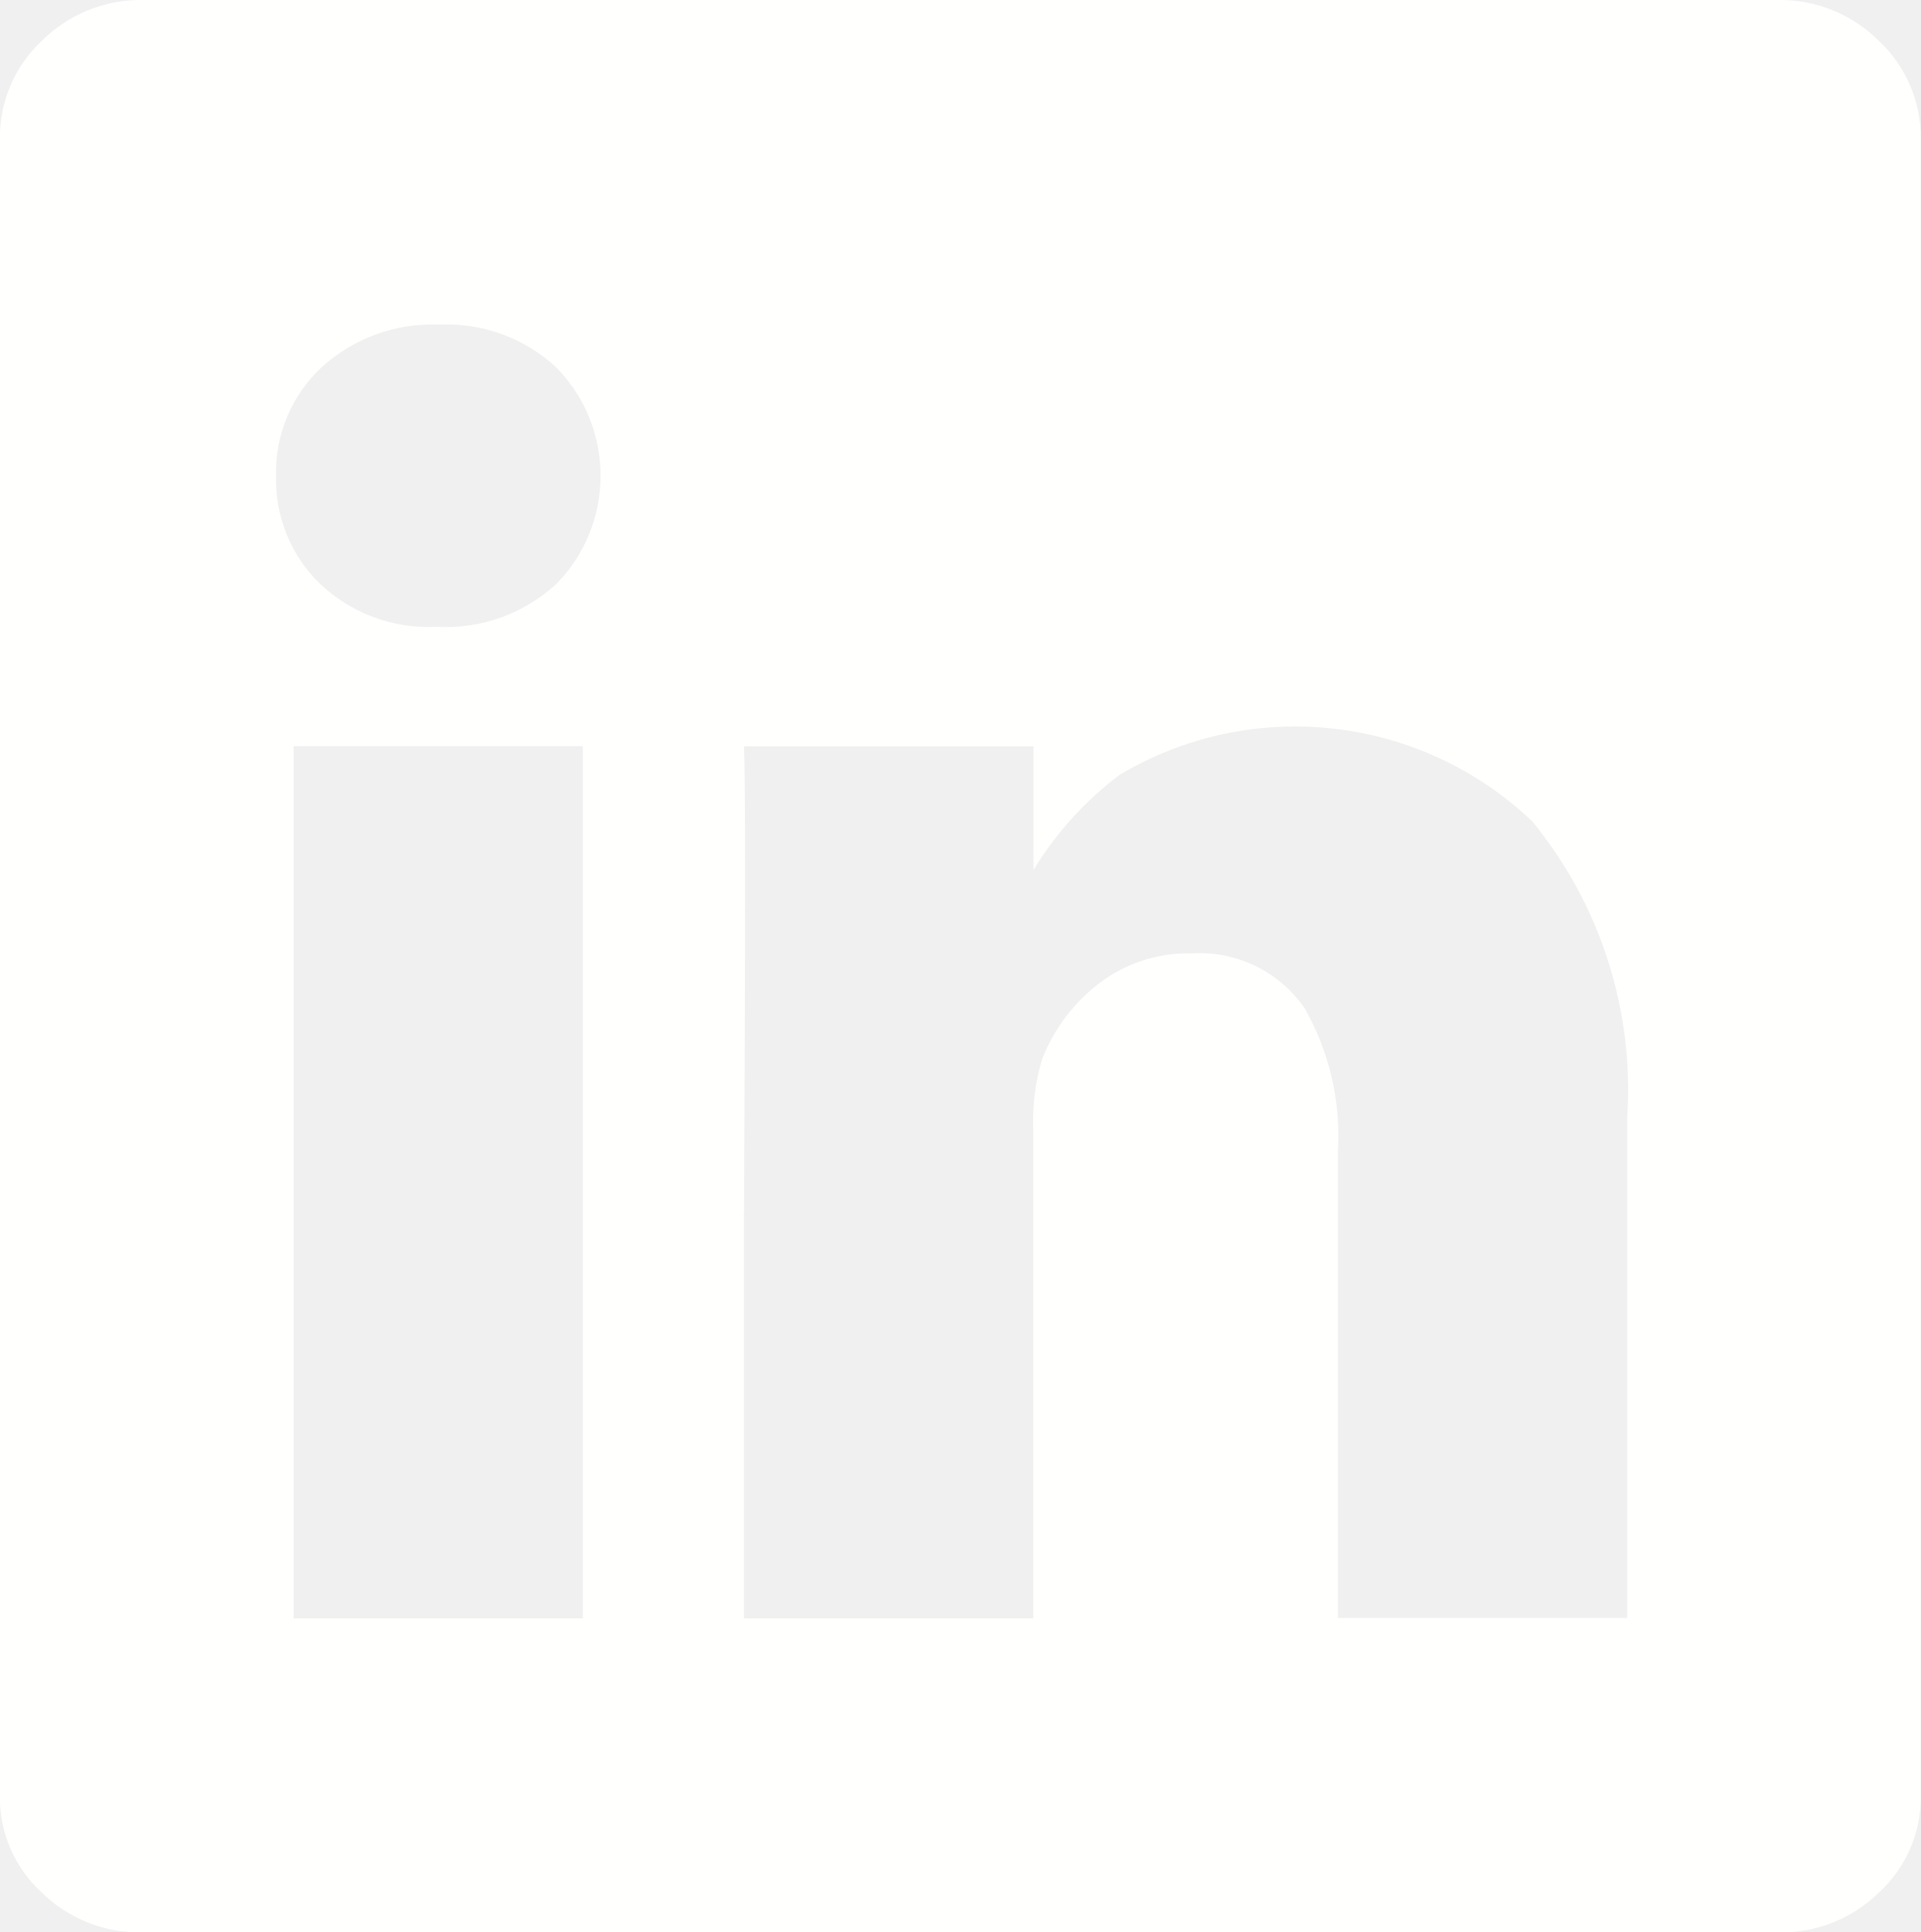
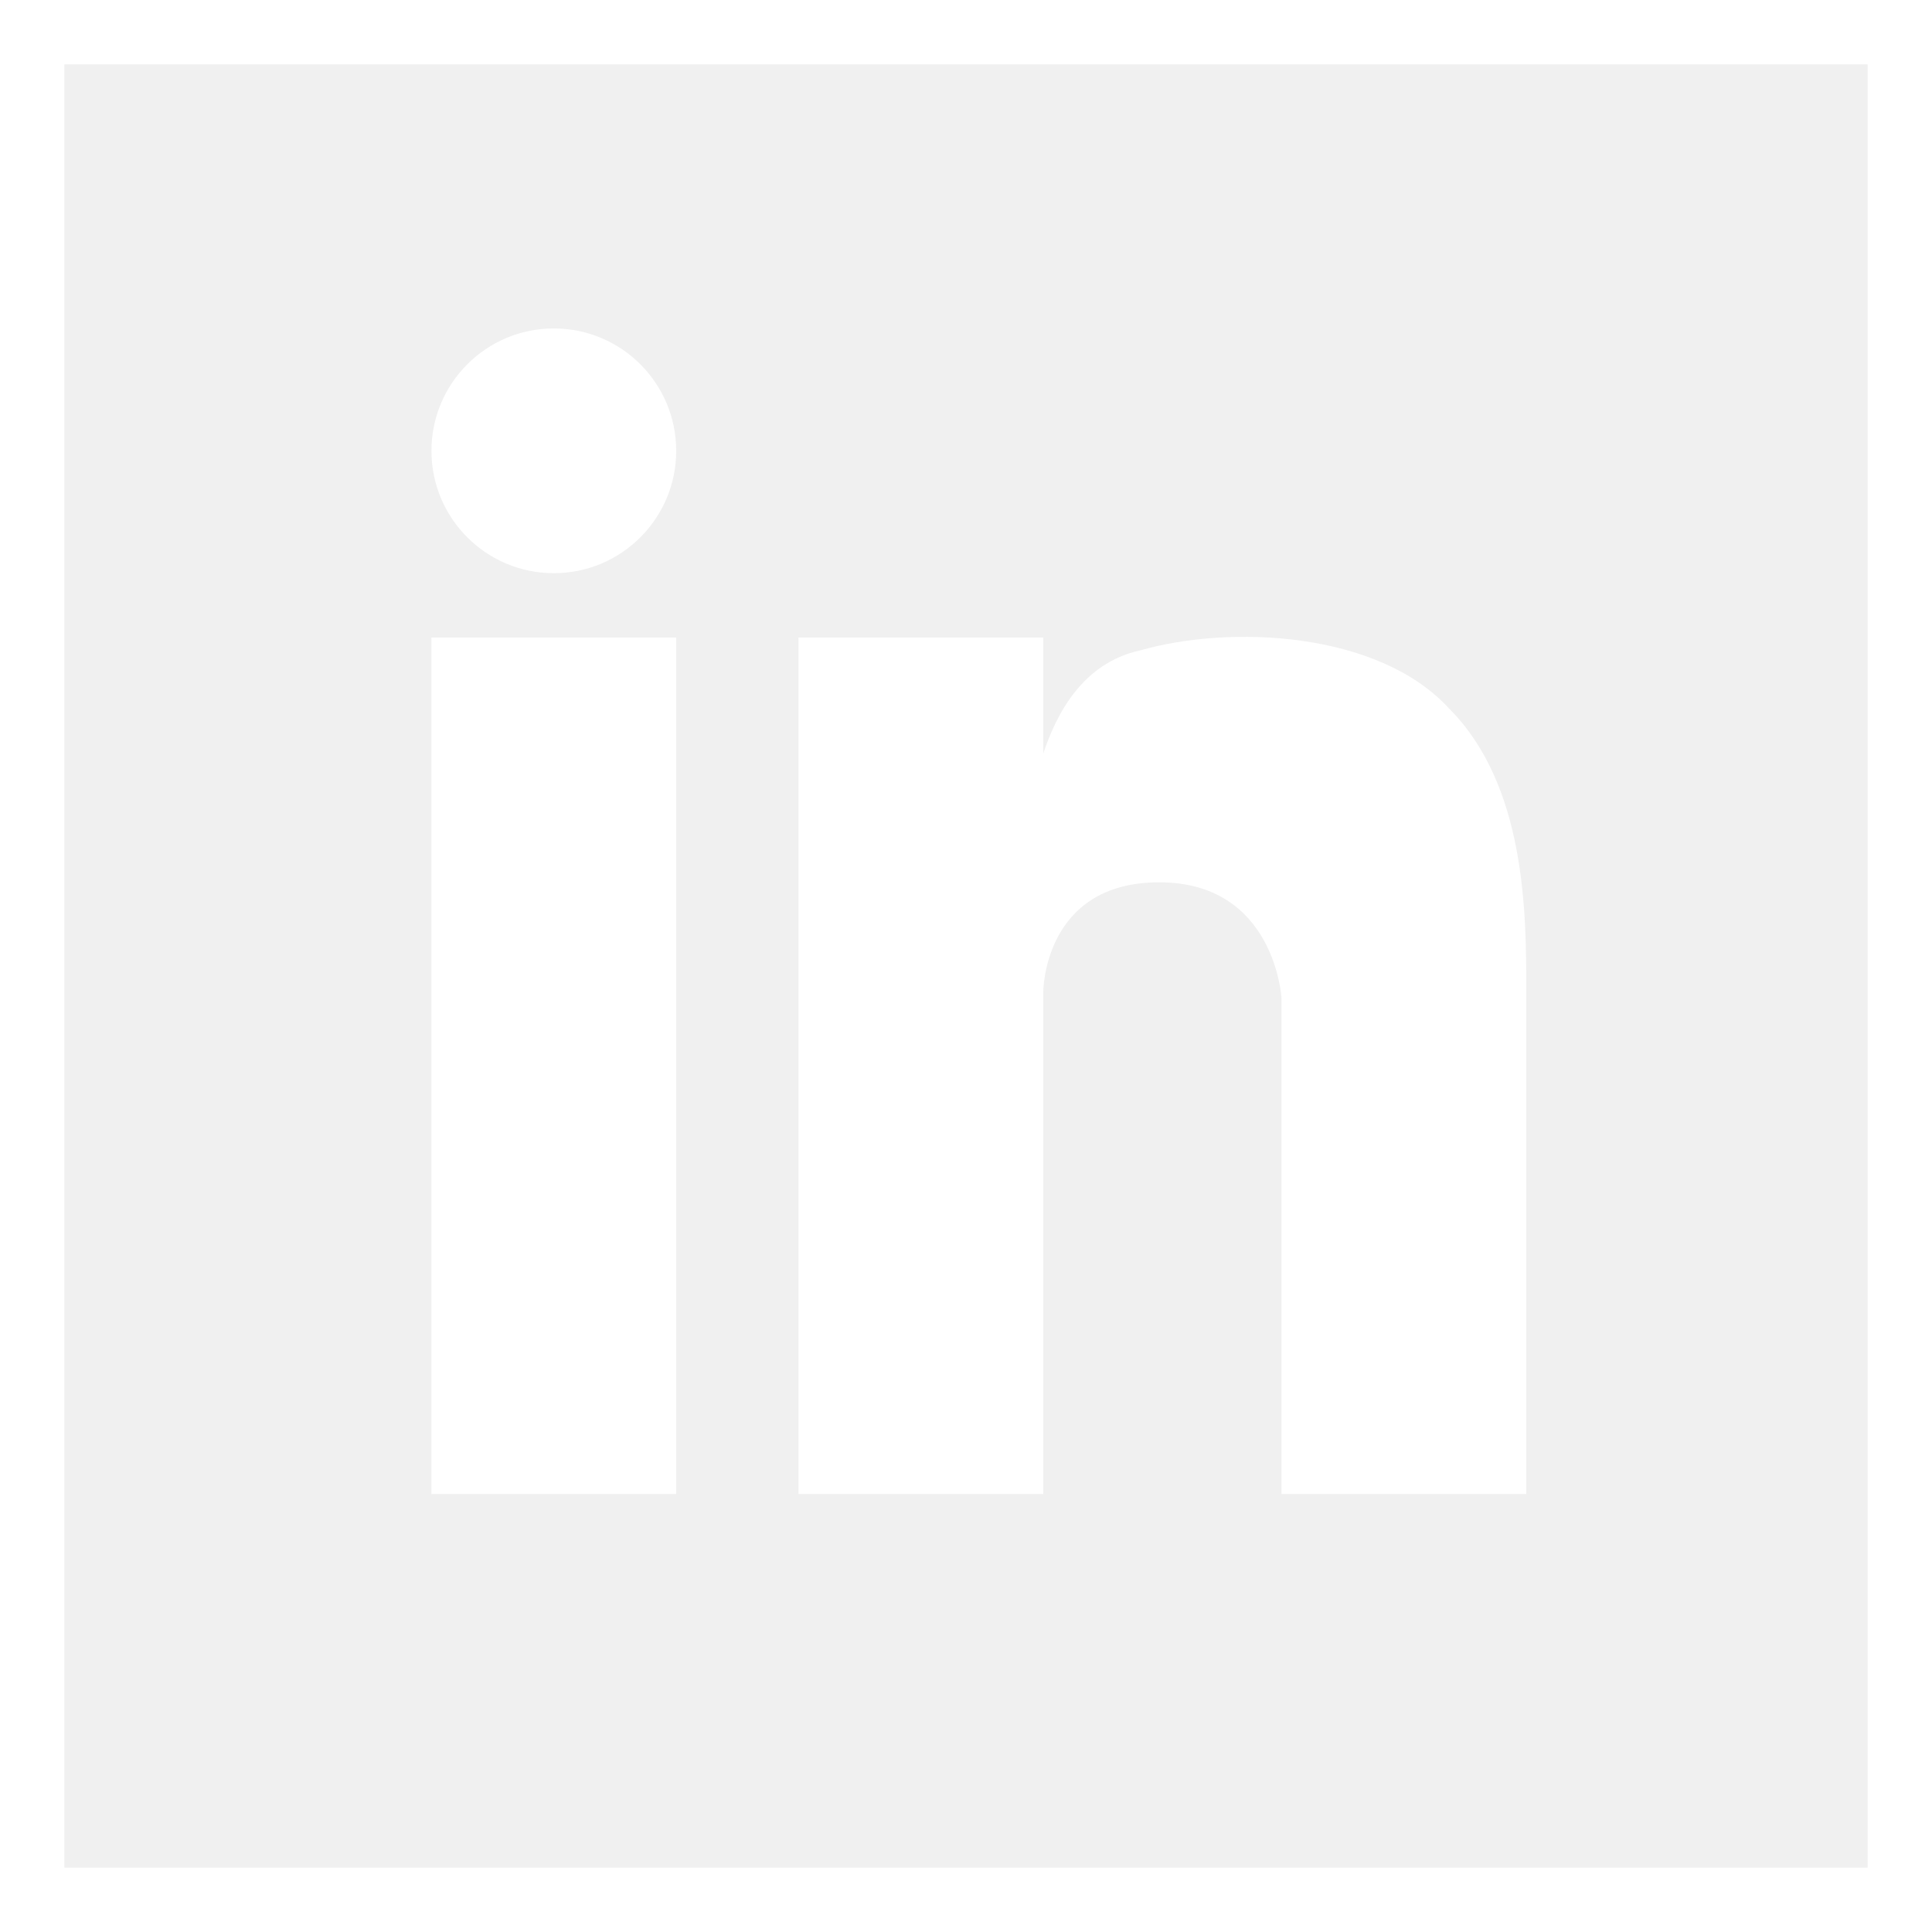
- <svg xmlns="http://www.w3.org/2000/svg" width="17.896" height="17.999" viewBox="0 0 17.896 17.999">
-   <path className="icon" id="Path_5153" data-name="Path 5153" d="M102.908,633.073a1.307,1.307,0,0,1,.946.38,1.234,1.234,0,0,1,.391.915V649.8a1.2,1.2,0,0,1-.391.905,1.3,1.3,0,0,1-.926.371H87.665a1.3,1.3,0,0,1-.926-.371,1.2,1.2,0,0,1-.391-.905V634.368a1.232,1.232,0,0,1,.391-.915,1.307,1.307,0,0,1,.946-.38h15.222Zm-11.375,5.44a1.44,1.44,0,0,0,0-2.016,1.5,1.5,0,0,0-1.09-.4,1.532,1.532,0,0,0-1.1.4,1.334,1.334,0,0,0-.422,1.008,1.348,1.348,0,0,0,.411,1.008,1.465,1.465,0,0,0,1.07.4h.021A1.519,1.519,0,0,0,91.533,638.513Zm.247,1.512H89.085v8.125h2.695Zm9.73,3.456a3.941,3.941,0,0,0-.885-2.756,3.2,3.2,0,0,0-3.847-.432,3.186,3.186,0,0,0-.8.885v-1.152H93.281q.02.473,0,4.34v3.784h2.695V643.6a2.021,2.021,0,0,1,.082-.658,1.638,1.638,0,0,1,.494-.678,1.367,1.367,0,0,1,.905-.309,1.186,1.186,0,0,1,1.049.514,2.4,2.4,0,0,1,.309,1.317v4.36h2.695Z" transform="translate(-86.349 -633.073)" fill="#fffffe" />
+ <svg xmlns="http://www.w3.org/2000/svg" width="22" height="22" viewBox="0 0 22 22" fill="none">
+   <path d="M21.267 0.733V21.267H0.733V0.733H21.267ZM22 0H0V22H22V0Z" fill="white" />
+   <path d="M7.7 7.26H4.913V17.013H7.7V7.26Z" fill="white" />
+   <path d="M16.5 8.067C15.693 7.187 14.007 7.113 12.98 7.407C12.32 7.553 12.027 8.14 11.88 8.58V7.26H9.093V17.013H11.88V11.293C11.88 11.293 11.88 10.047 13.2 10.047C14.52 10.047 14.593 11.367 14.593 11.367V17.013H17.38C17.38 17.013 17.38 12.173 17.38 11.293C17.38 10.413 17.38 8.947 16.5 8.067Z" fill="white" />
+   <path d="M6.306 6.527C7.076 6.527 7.7 5.903 7.7 5.134C7.7 4.364 7.076 3.74 6.306 3.74C5.537 3.74 4.913 4.364 4.913 5.134C4.913 5.903 5.537 6.527 6.306 6.527Z" fill="white" />
</svg>
